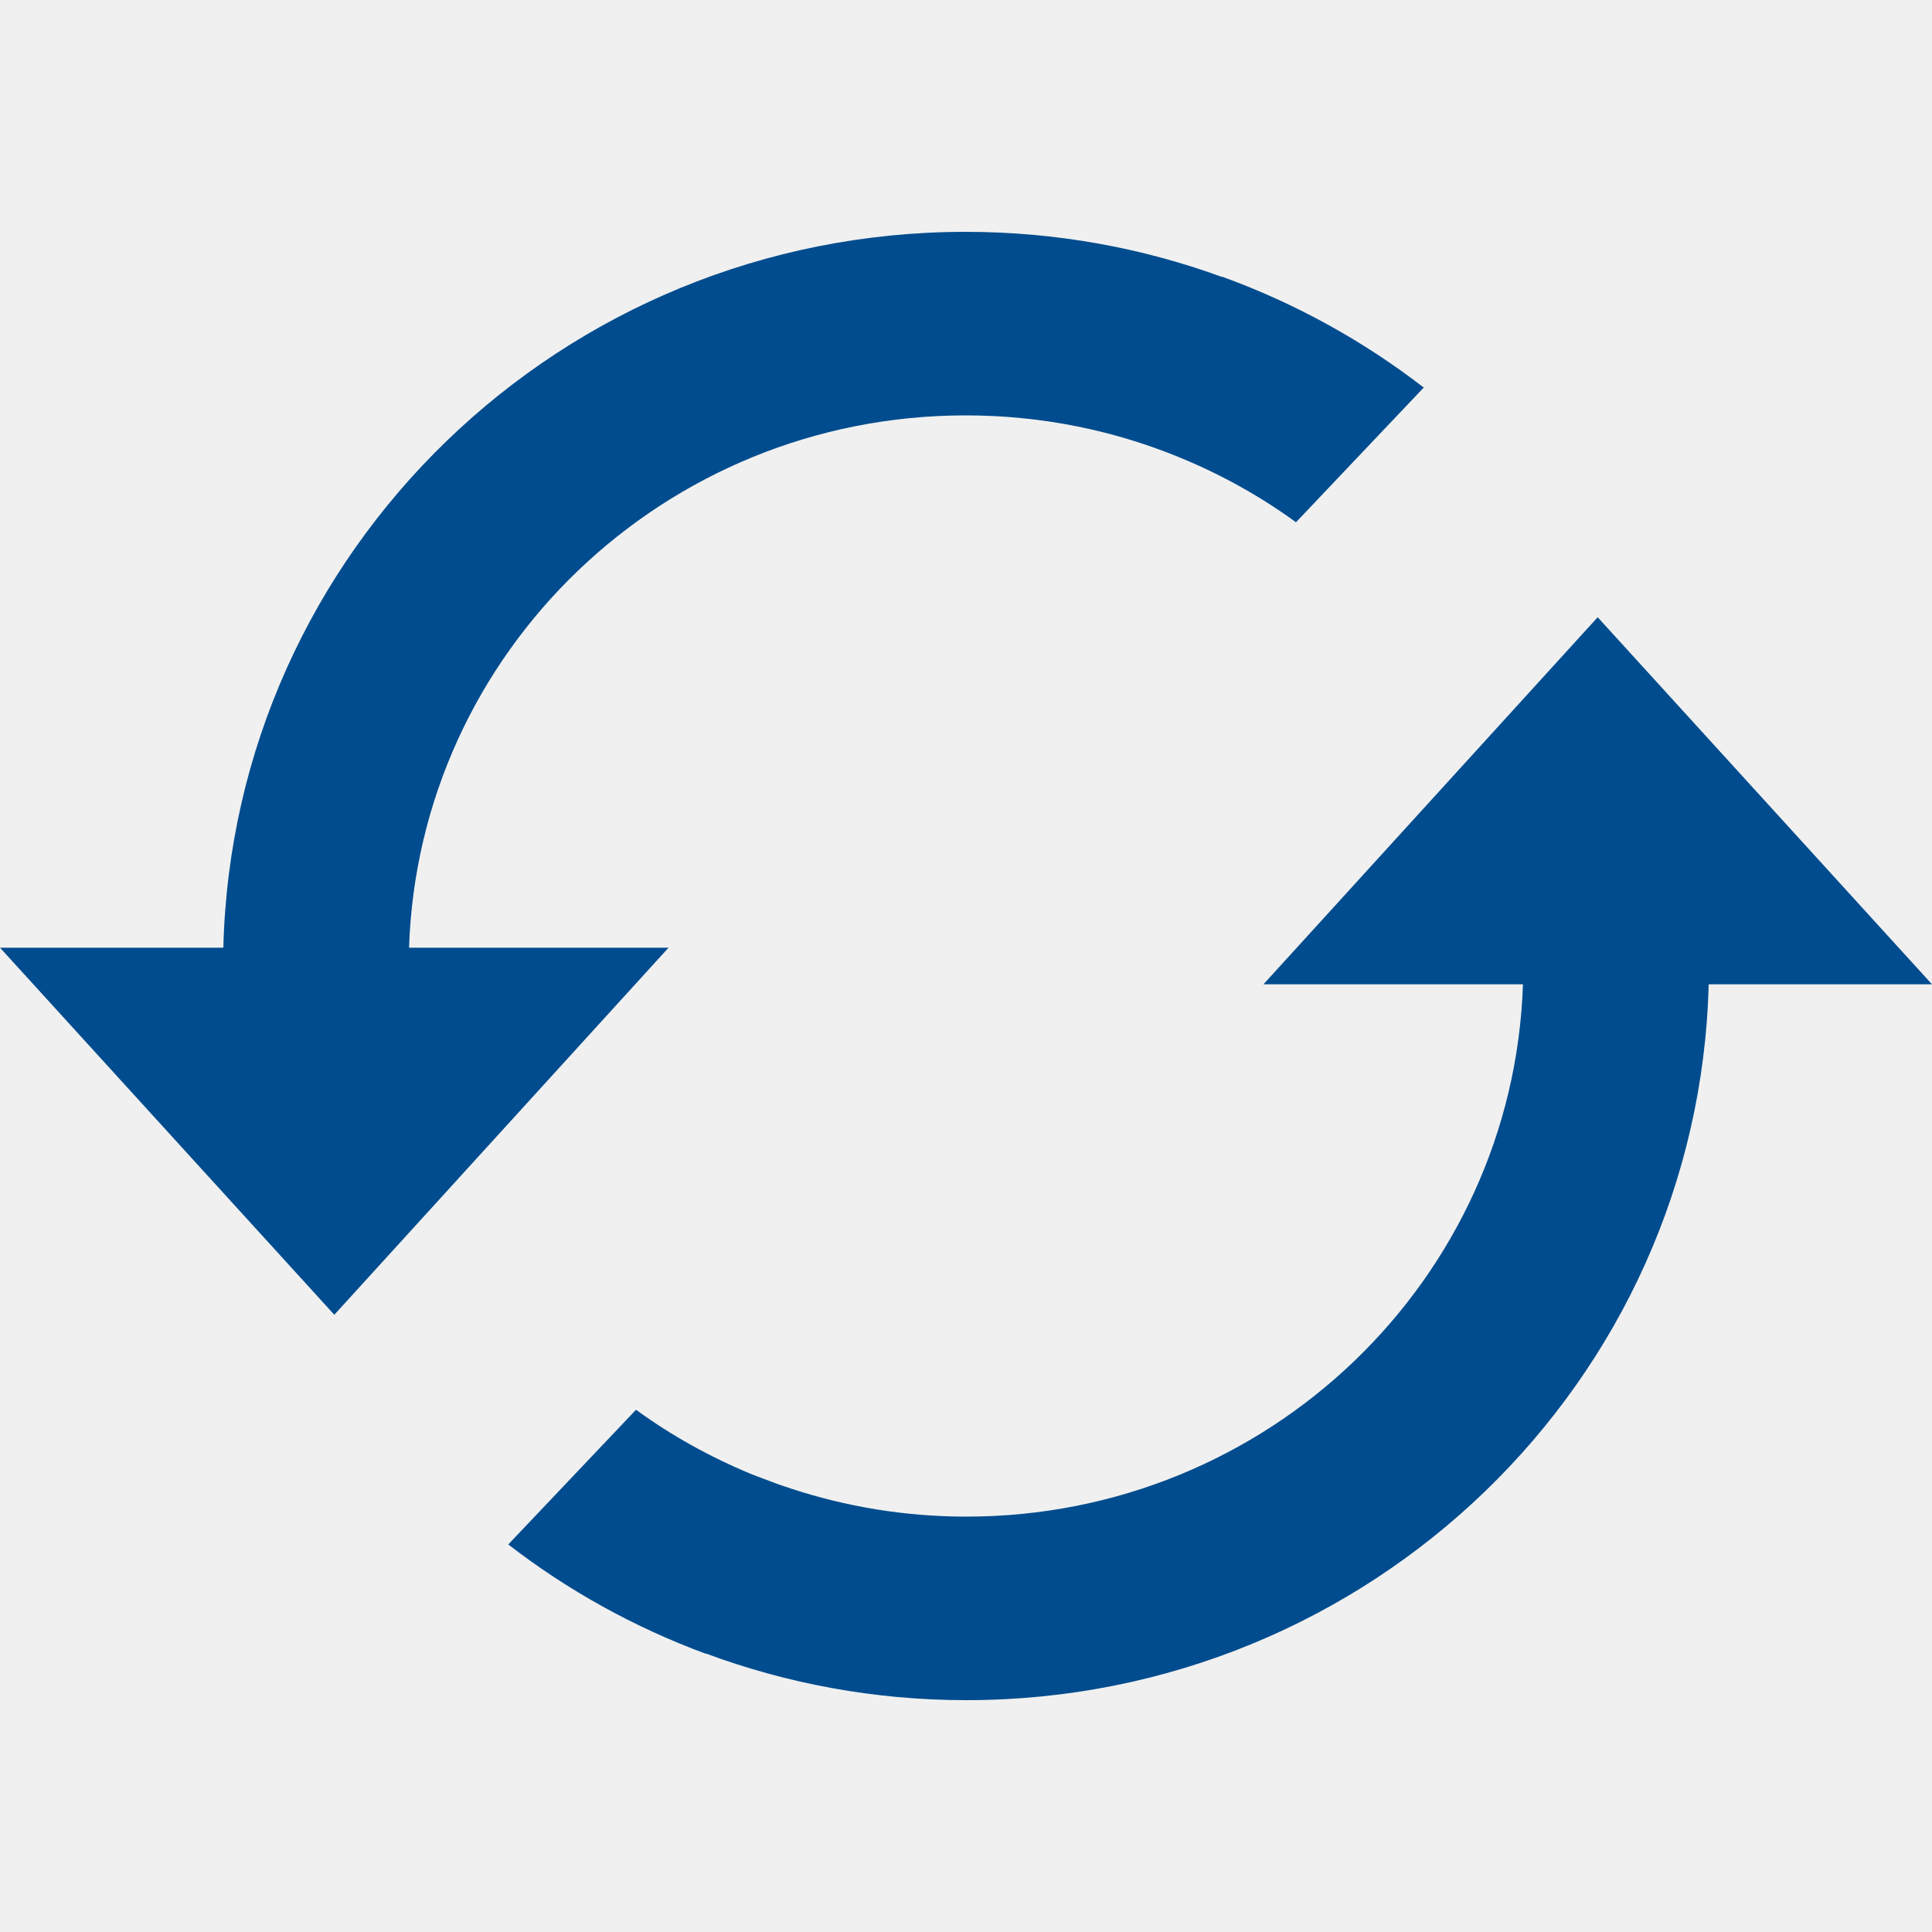
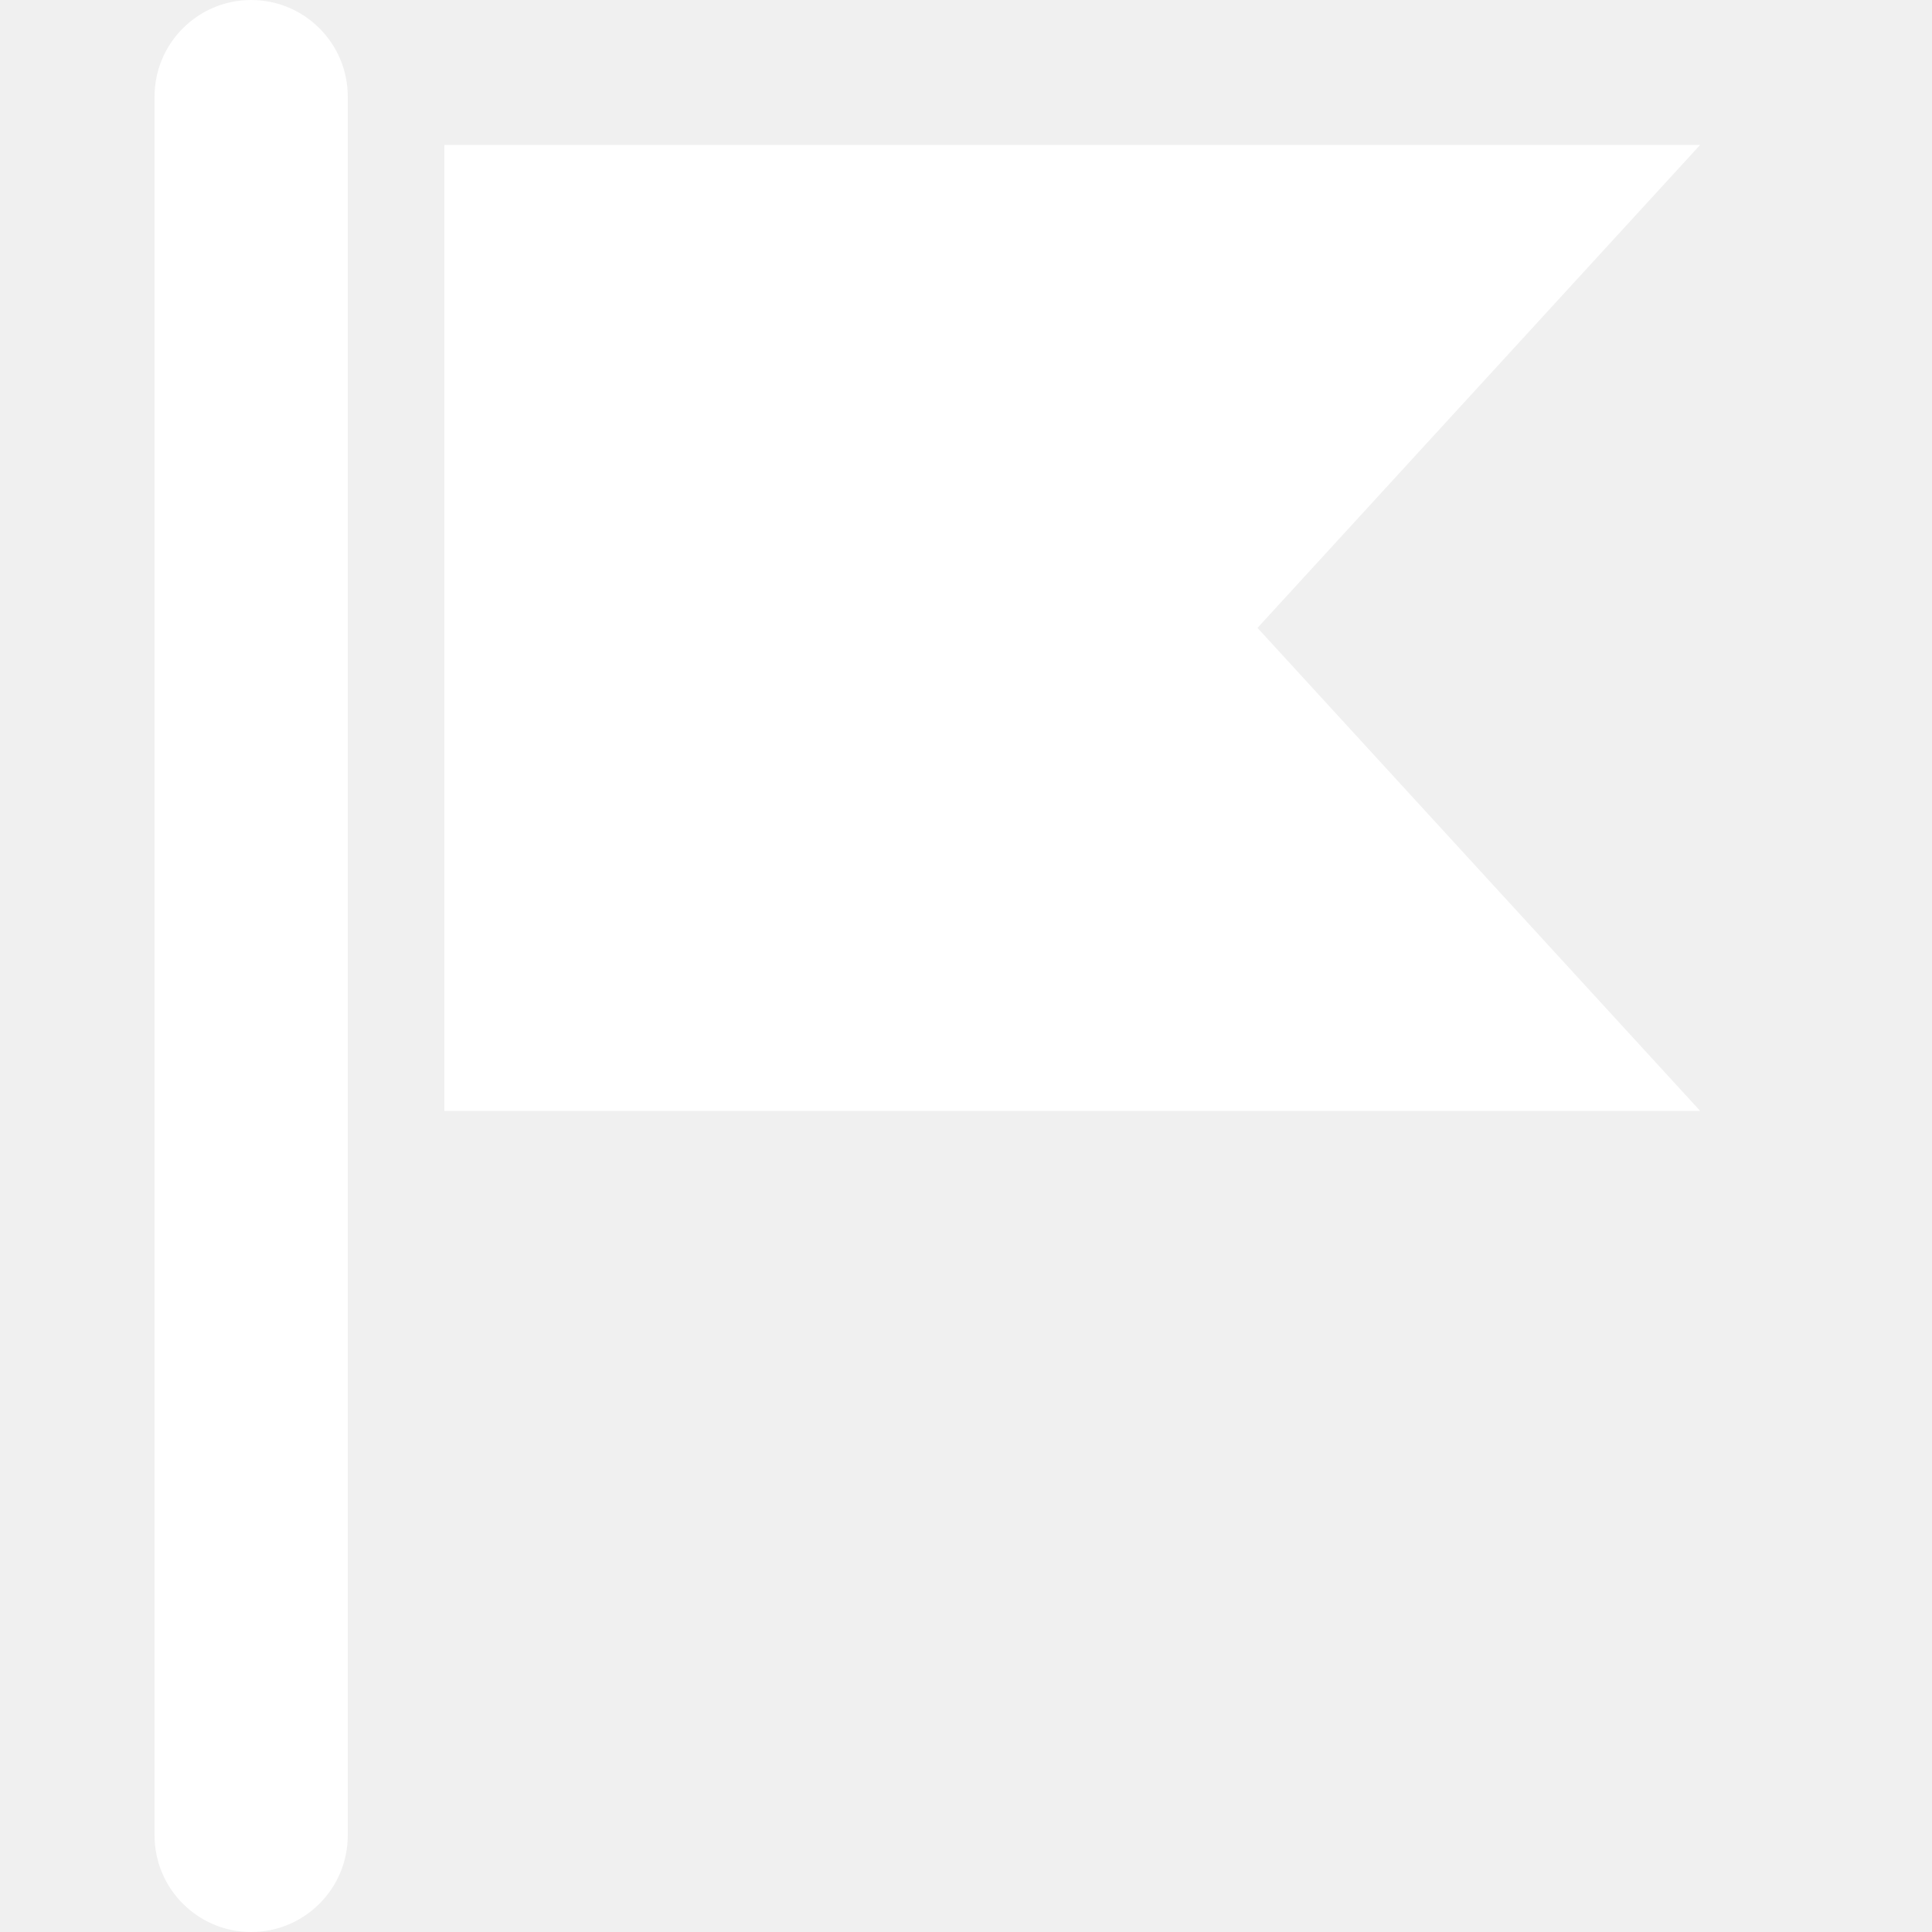
<svg xmlns="http://www.w3.org/2000/svg" id="Icons.fw-order-status" viewBox="0 0 25 25" style="background-color:#ffffff00" version="1.1" xml:space="preserve" x="0px" y="0px" width="25px" height="25px">
-   <g id="Layer%20154">
-     <path d="M 20.674 7.987 L 16.349 12.737 L 19.707 12.737 C 19.58 16.562 16.405 19.625 12.504 19.625 C 11.709 19.625 10.945 19.496 10.229 19.26 C 10.106 19.22 9.984 19.176 9.864 19.129 C 9.813 19.11 9.762 19.091 9.711 19.07 C 9.183 18.851 8.685 18.574 8.23 18.242 L 6.577 19.985 C 7.342 20.577 8.202 21.055 9.128 21.398 L 9.13 21.395 C 10.18 21.785 11.316 22 12.504 22 C 17.733 22 21.982 17.874 22.11 12.737 L 25 12.737 L 20.674 7.987 ZM 5.293 12.263 C 5.42 8.438 8.595 5.375 12.496 5.375 C 13.488 5.375 14.433 5.573 15.293 5.931 C 15.293 5.931 15.293 5.931 15.293 5.931 C 15.82 6.15 16.316 6.427 16.77 6.758 L 18.423 5.015 C 17.64 4.41 16.76 3.923 15.81 3.579 L 15.808 3.582 C 14.776 3.206 13.66 3 12.496 3 C 7.268 3 3.018 7.126 2.89 12.263 L 0 12.263 L 4.326 17.013 L 8.651 12.263 L 5.293 12.263 Z" fill="#004c8e" />
-   </g>
+   <path id="base" d="M 3.25 0 C 2.56 0 2 0.56 2 1.25 L 2 23.75 C 2 24.44 2.56 25 3.25 25 C 3.94 25 4.5 24.44 4.5 23.75 L 4.5 1.25 C 4.5 0.56 3.94 0 3.25 0 ZM 16.272 8.125 L 22 1.875 L 15.125 1.875 L 5.75 1.875 L 5.75 14.375 L 15.125 14.375 L 22 14.375 L 16.272 8.125 Z" fill="#ffffff" />
</svg>
